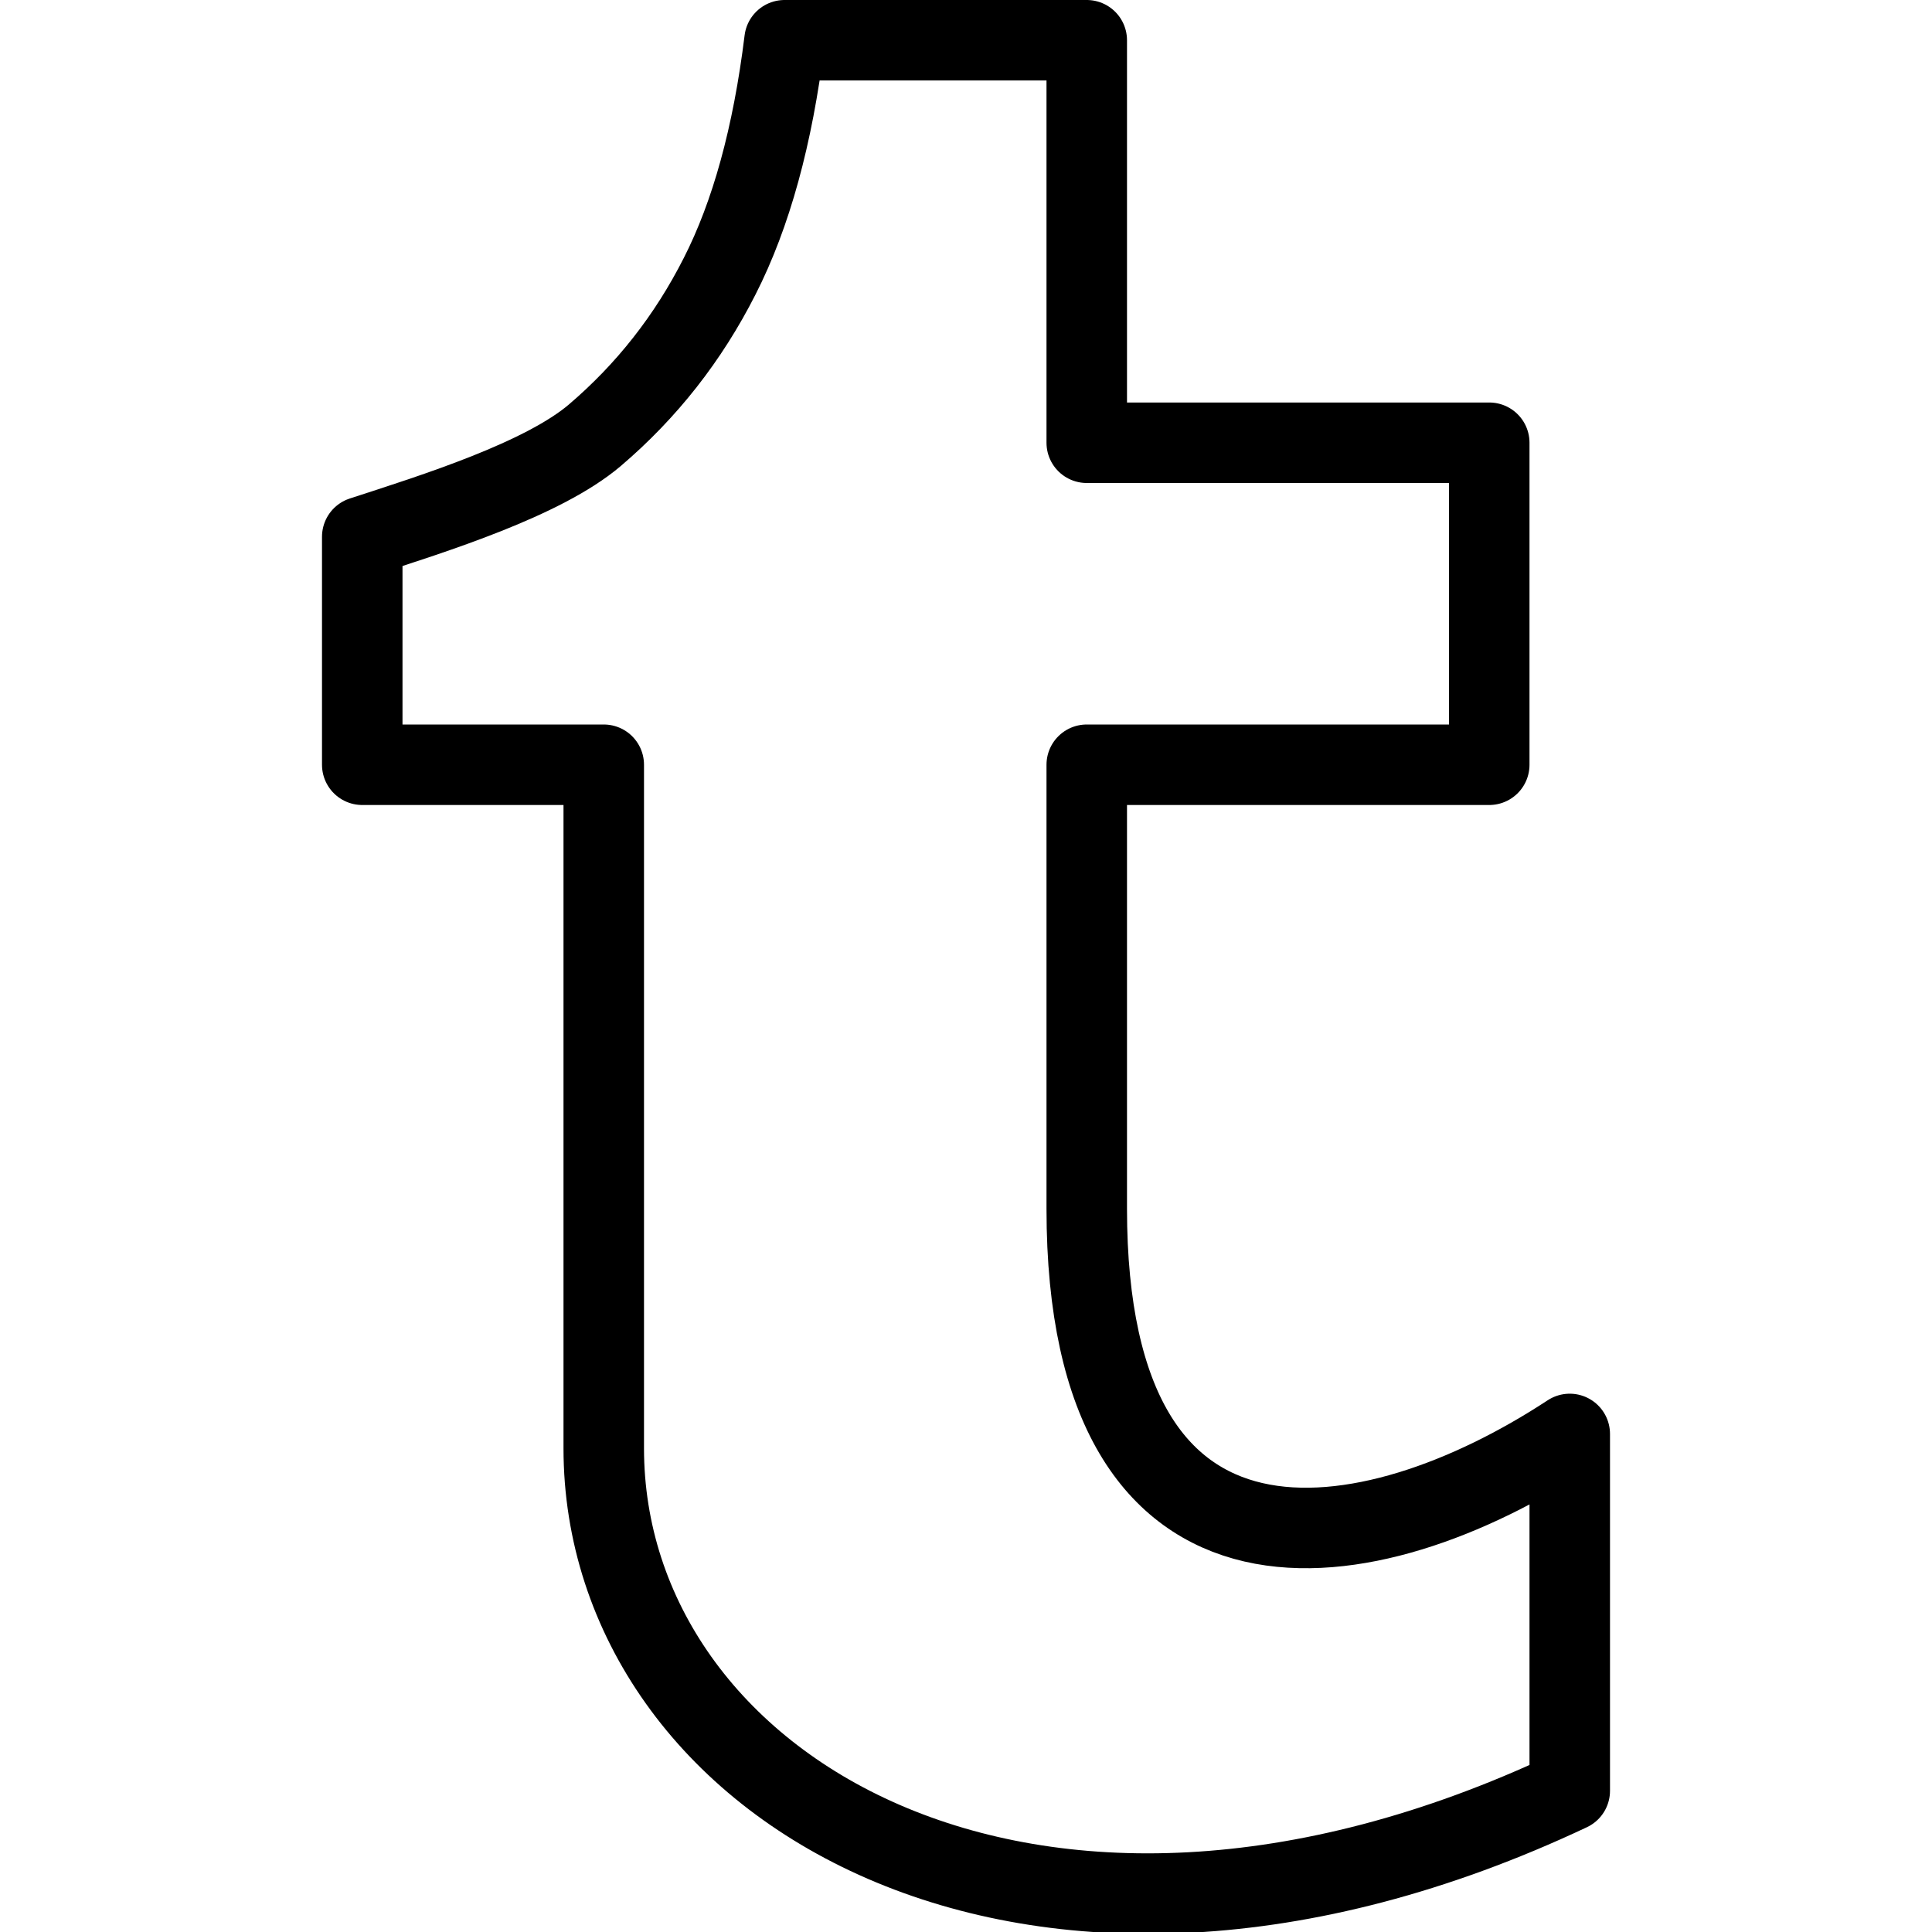
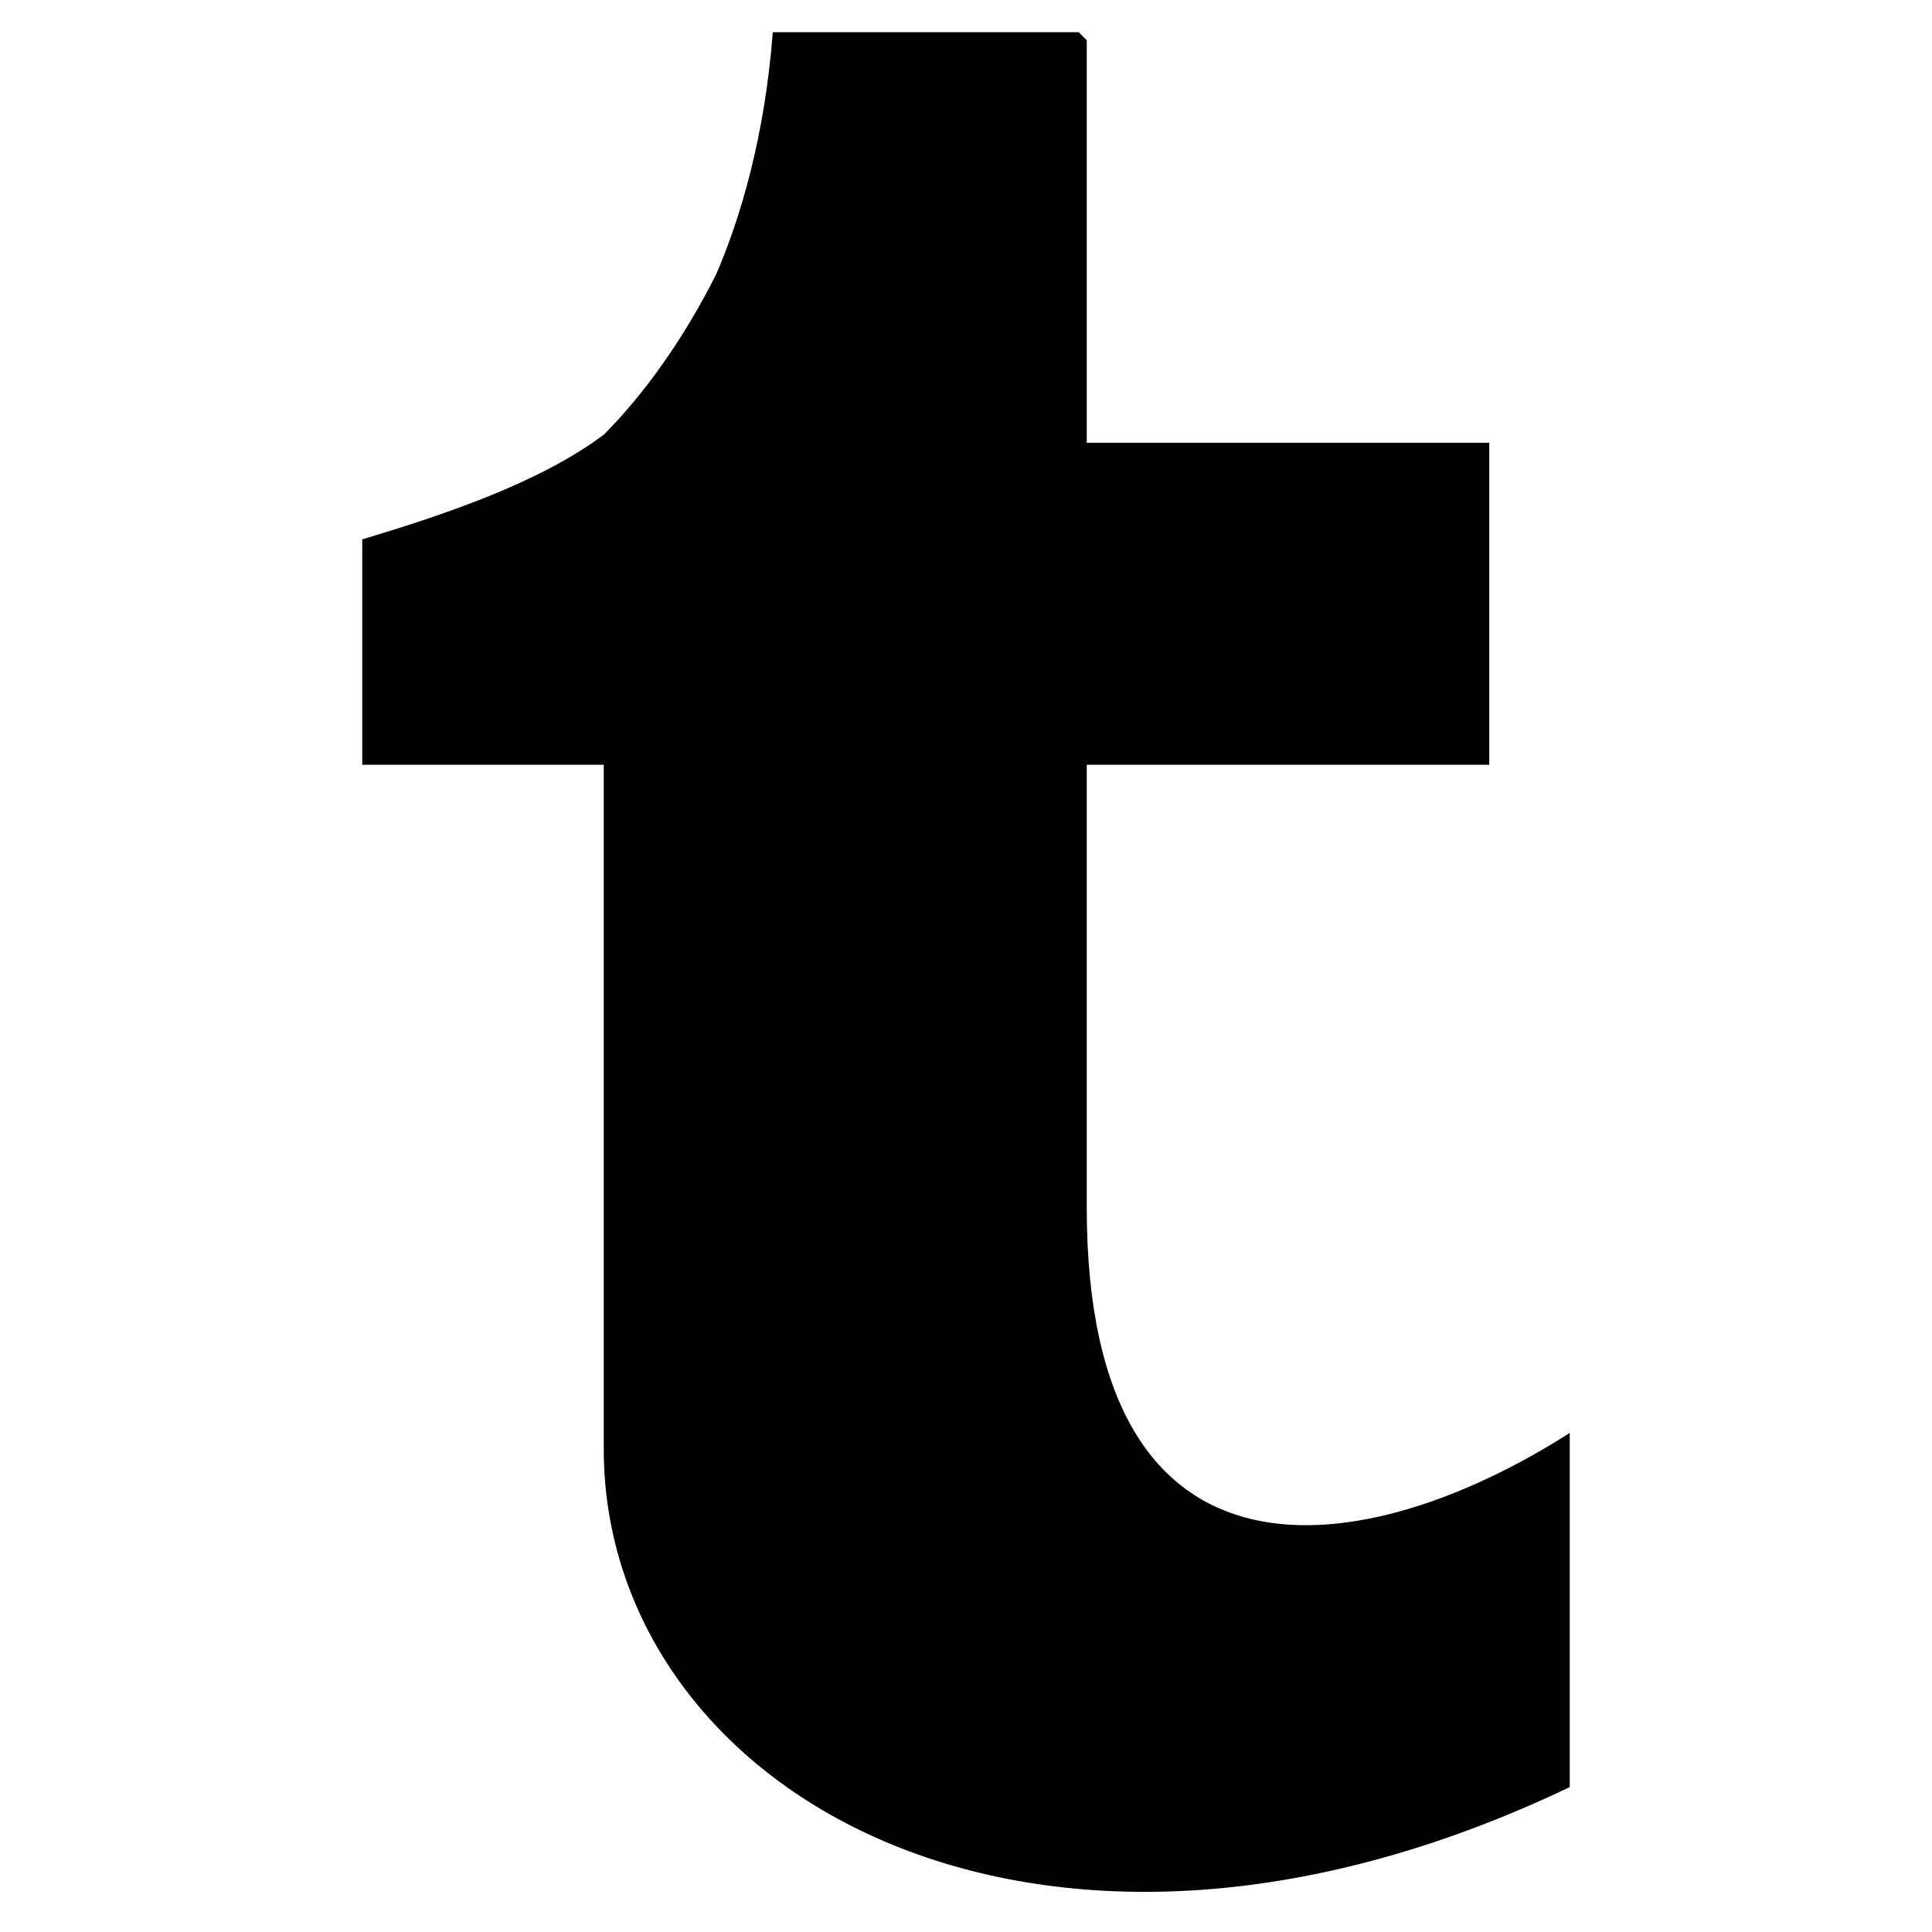
- <svg xmlns="http://www.w3.org/2000/svg" width="24" height="24" viewBox="0 0 24 24">
-   <path stroke="#000" stroke-linejoin="round" stroke-miterlimit="10" d="M13.5.5v5h5v4h-5v5.515c0 5.028 3.52 4.427 6 2.798v4.433c-6.728 3.172-12-.064-12-4.255v-8.491h-3v-2.832c.903-.293 2.245-.714 2.889-1.261.646-.551 1.162-1.208 1.551-1.976.391-.767.66-1.745.806-2.931h3.754z" fill="none" />
+ <svg xmlns="http://www.w3.org/2000/svg" viewBox="0 0 24 24">
+   <path d="M13.5.5v5h5v4h-5V15c0 5 3.5 4.4 6 2.8v4.4c-6.7 3.2-12 0-12-4.2V9.5h-3V6.7c1-.3 2.2-.7 3-1.3.5-.5 1-1.2 1.4-2 .3-.7.6-1.7.7-3h3.8z" />
</svg>
